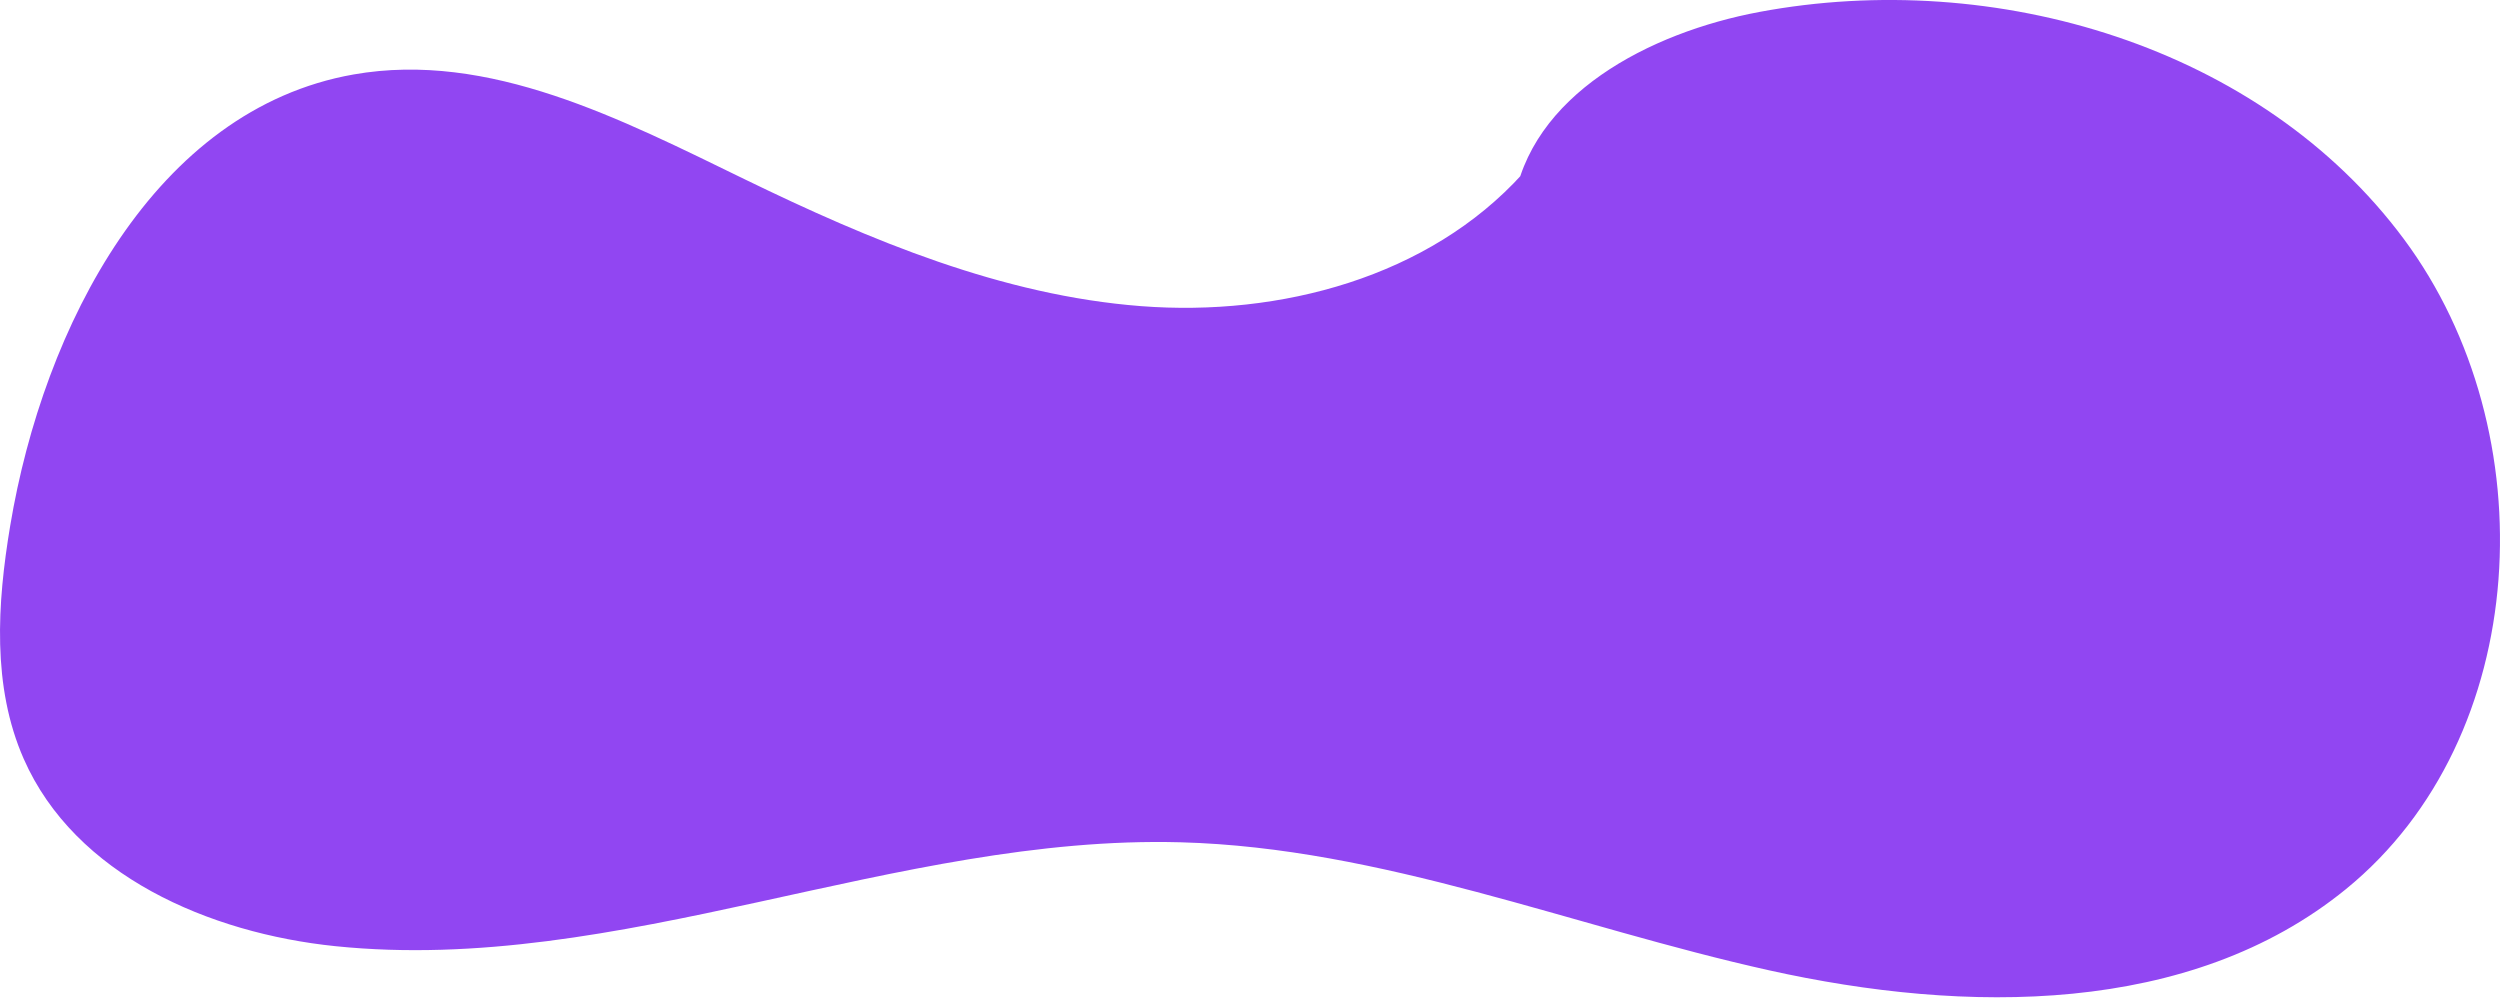
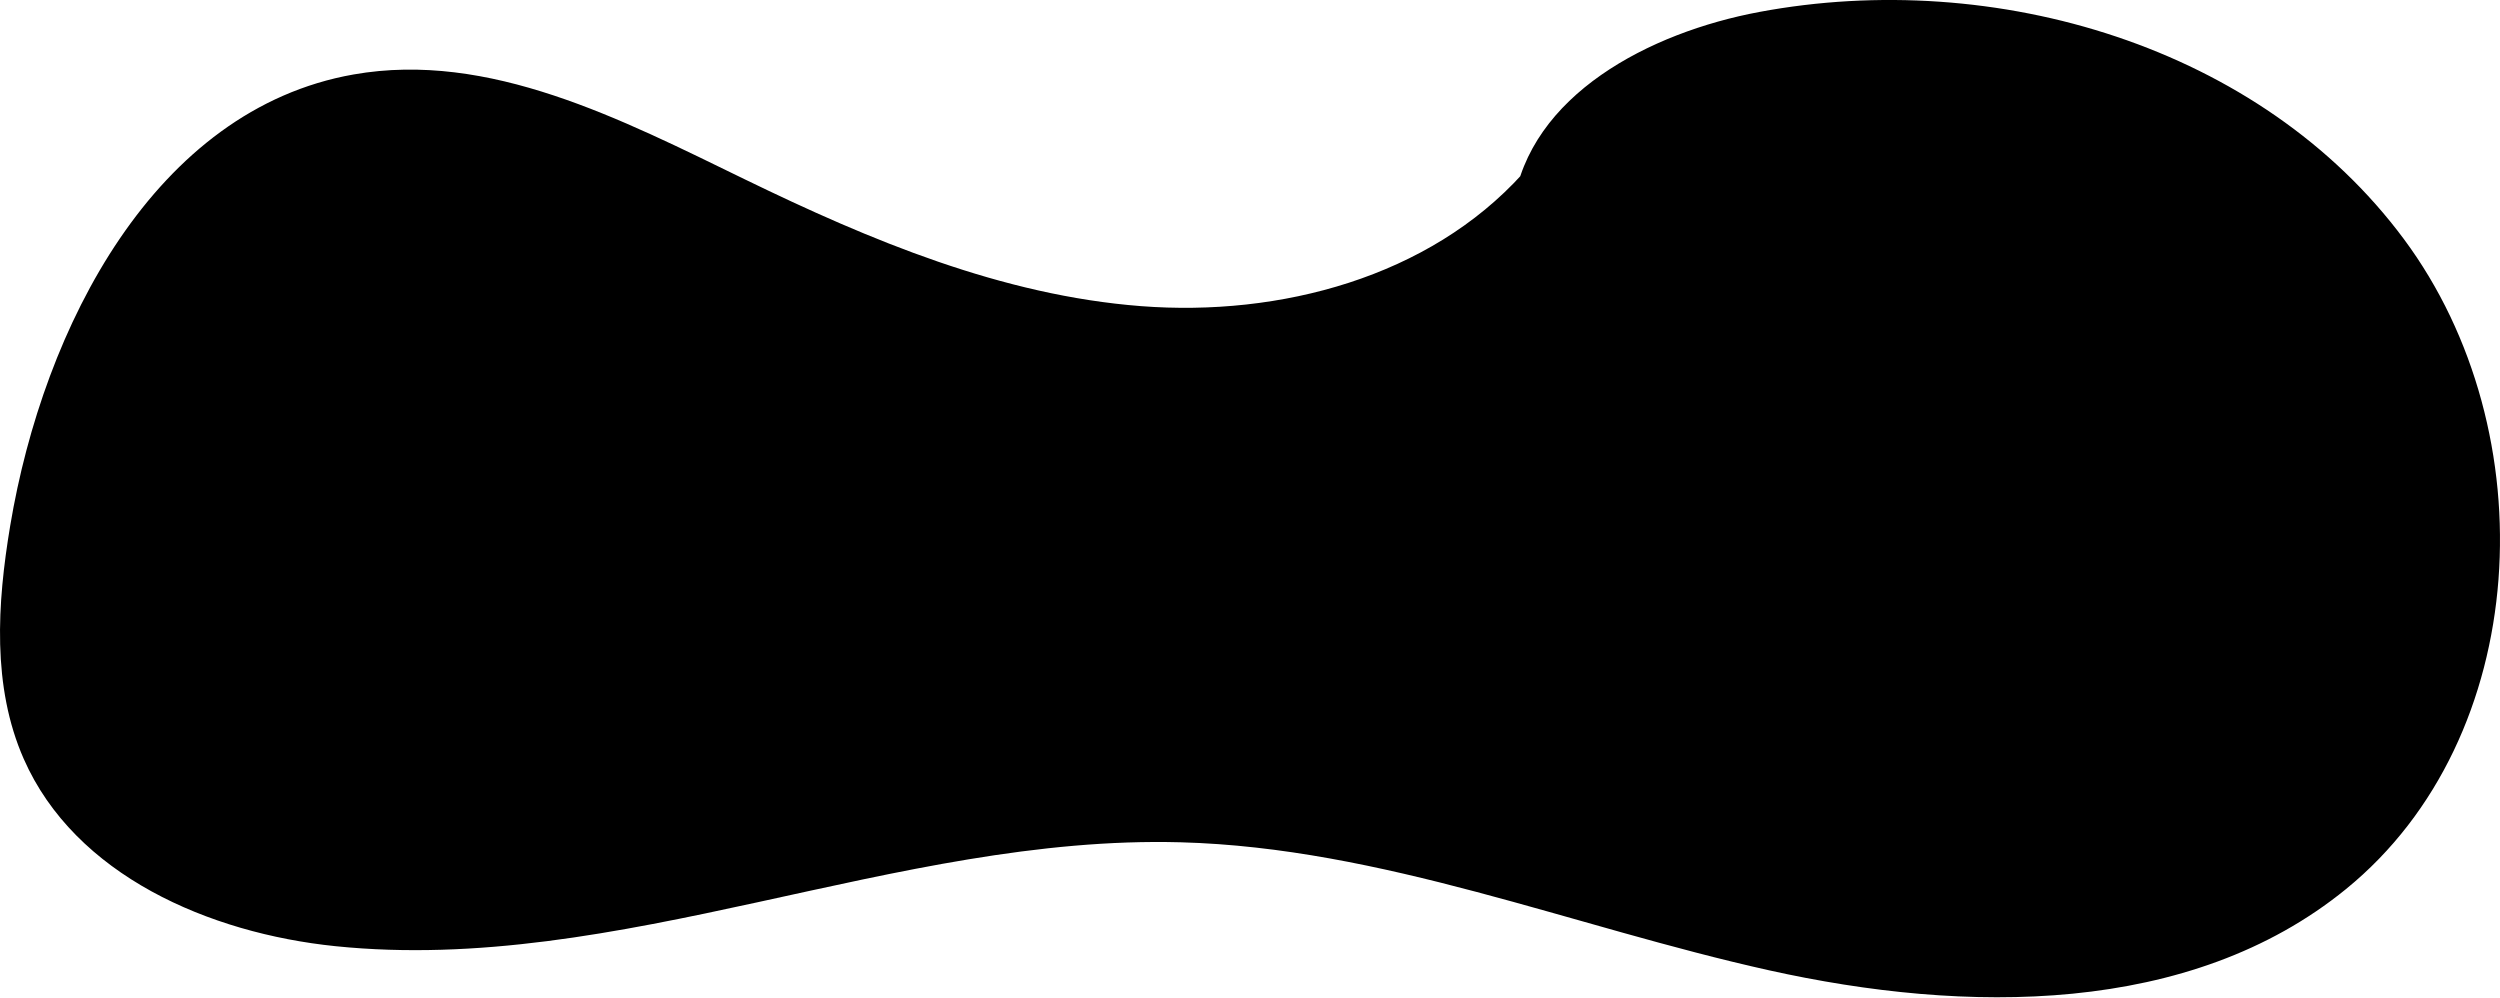
<svg xmlns="http://www.w3.org/2000/svg" id="b" data-name="Layer 2" width="138.696" height="55.328" viewBox="0 0 138.696 55.328">
  <g id="c" data-name="Layer 1">
-     <path d="M83.961,11.388c.879-6.121,7.561-9.586,13.639-10.724,13.097-2.451,27.823,1.905,35.766,12.603s7.117,27.645-3.214,36.058c-8.653,7.046-21.119,6.928-32.012,4.505-10.893-2.423-21.48-6.799-32.636-7.101-15.801-.429-31.168,7.379-46.892,5.764-7.014-.721-14.452-3.935-17.294-10.388-1.767-4.012-1.474-8.616-.752-12.939C2.411,18.122,8.59,6.072,19.617,4.131c7.515-1.323,14.856,2.489,21.718,5.825,6.956,3.382,14.255,6.433,21.966,7.028,7.712.595,15.977-1.605,21.166-7.341l-.506,1.745Z" fill="#9146f2" events="visiblePainted" />
+     <path d="M83.961,11.388c.879-6.121,7.561-9.586,13.639-10.724,13.097-2.451,27.823,1.905,35.766,12.603s7.117,27.645-3.214,36.058c-8.653,7.046-21.119,6.928-32.012,4.505-10.893-2.423-21.48-6.799-32.636-7.101-15.801-.429-31.168,7.379-46.892,5.764-7.014-.721-14.452-3.935-17.294-10.388-1.767-4.012-1.474-8.616-.752-12.939C2.411,18.122,8.59,6.072,19.617,4.131c7.515-1.323,14.856,2.489,21.718,5.825,6.956,3.382,14.255,6.433,21.966,7.028,7.712.595,15.977-1.605,21.166-7.341l-.506,1.745Z" fill="currentColor" events="visiblePainted" />
  </g>
</svg>
